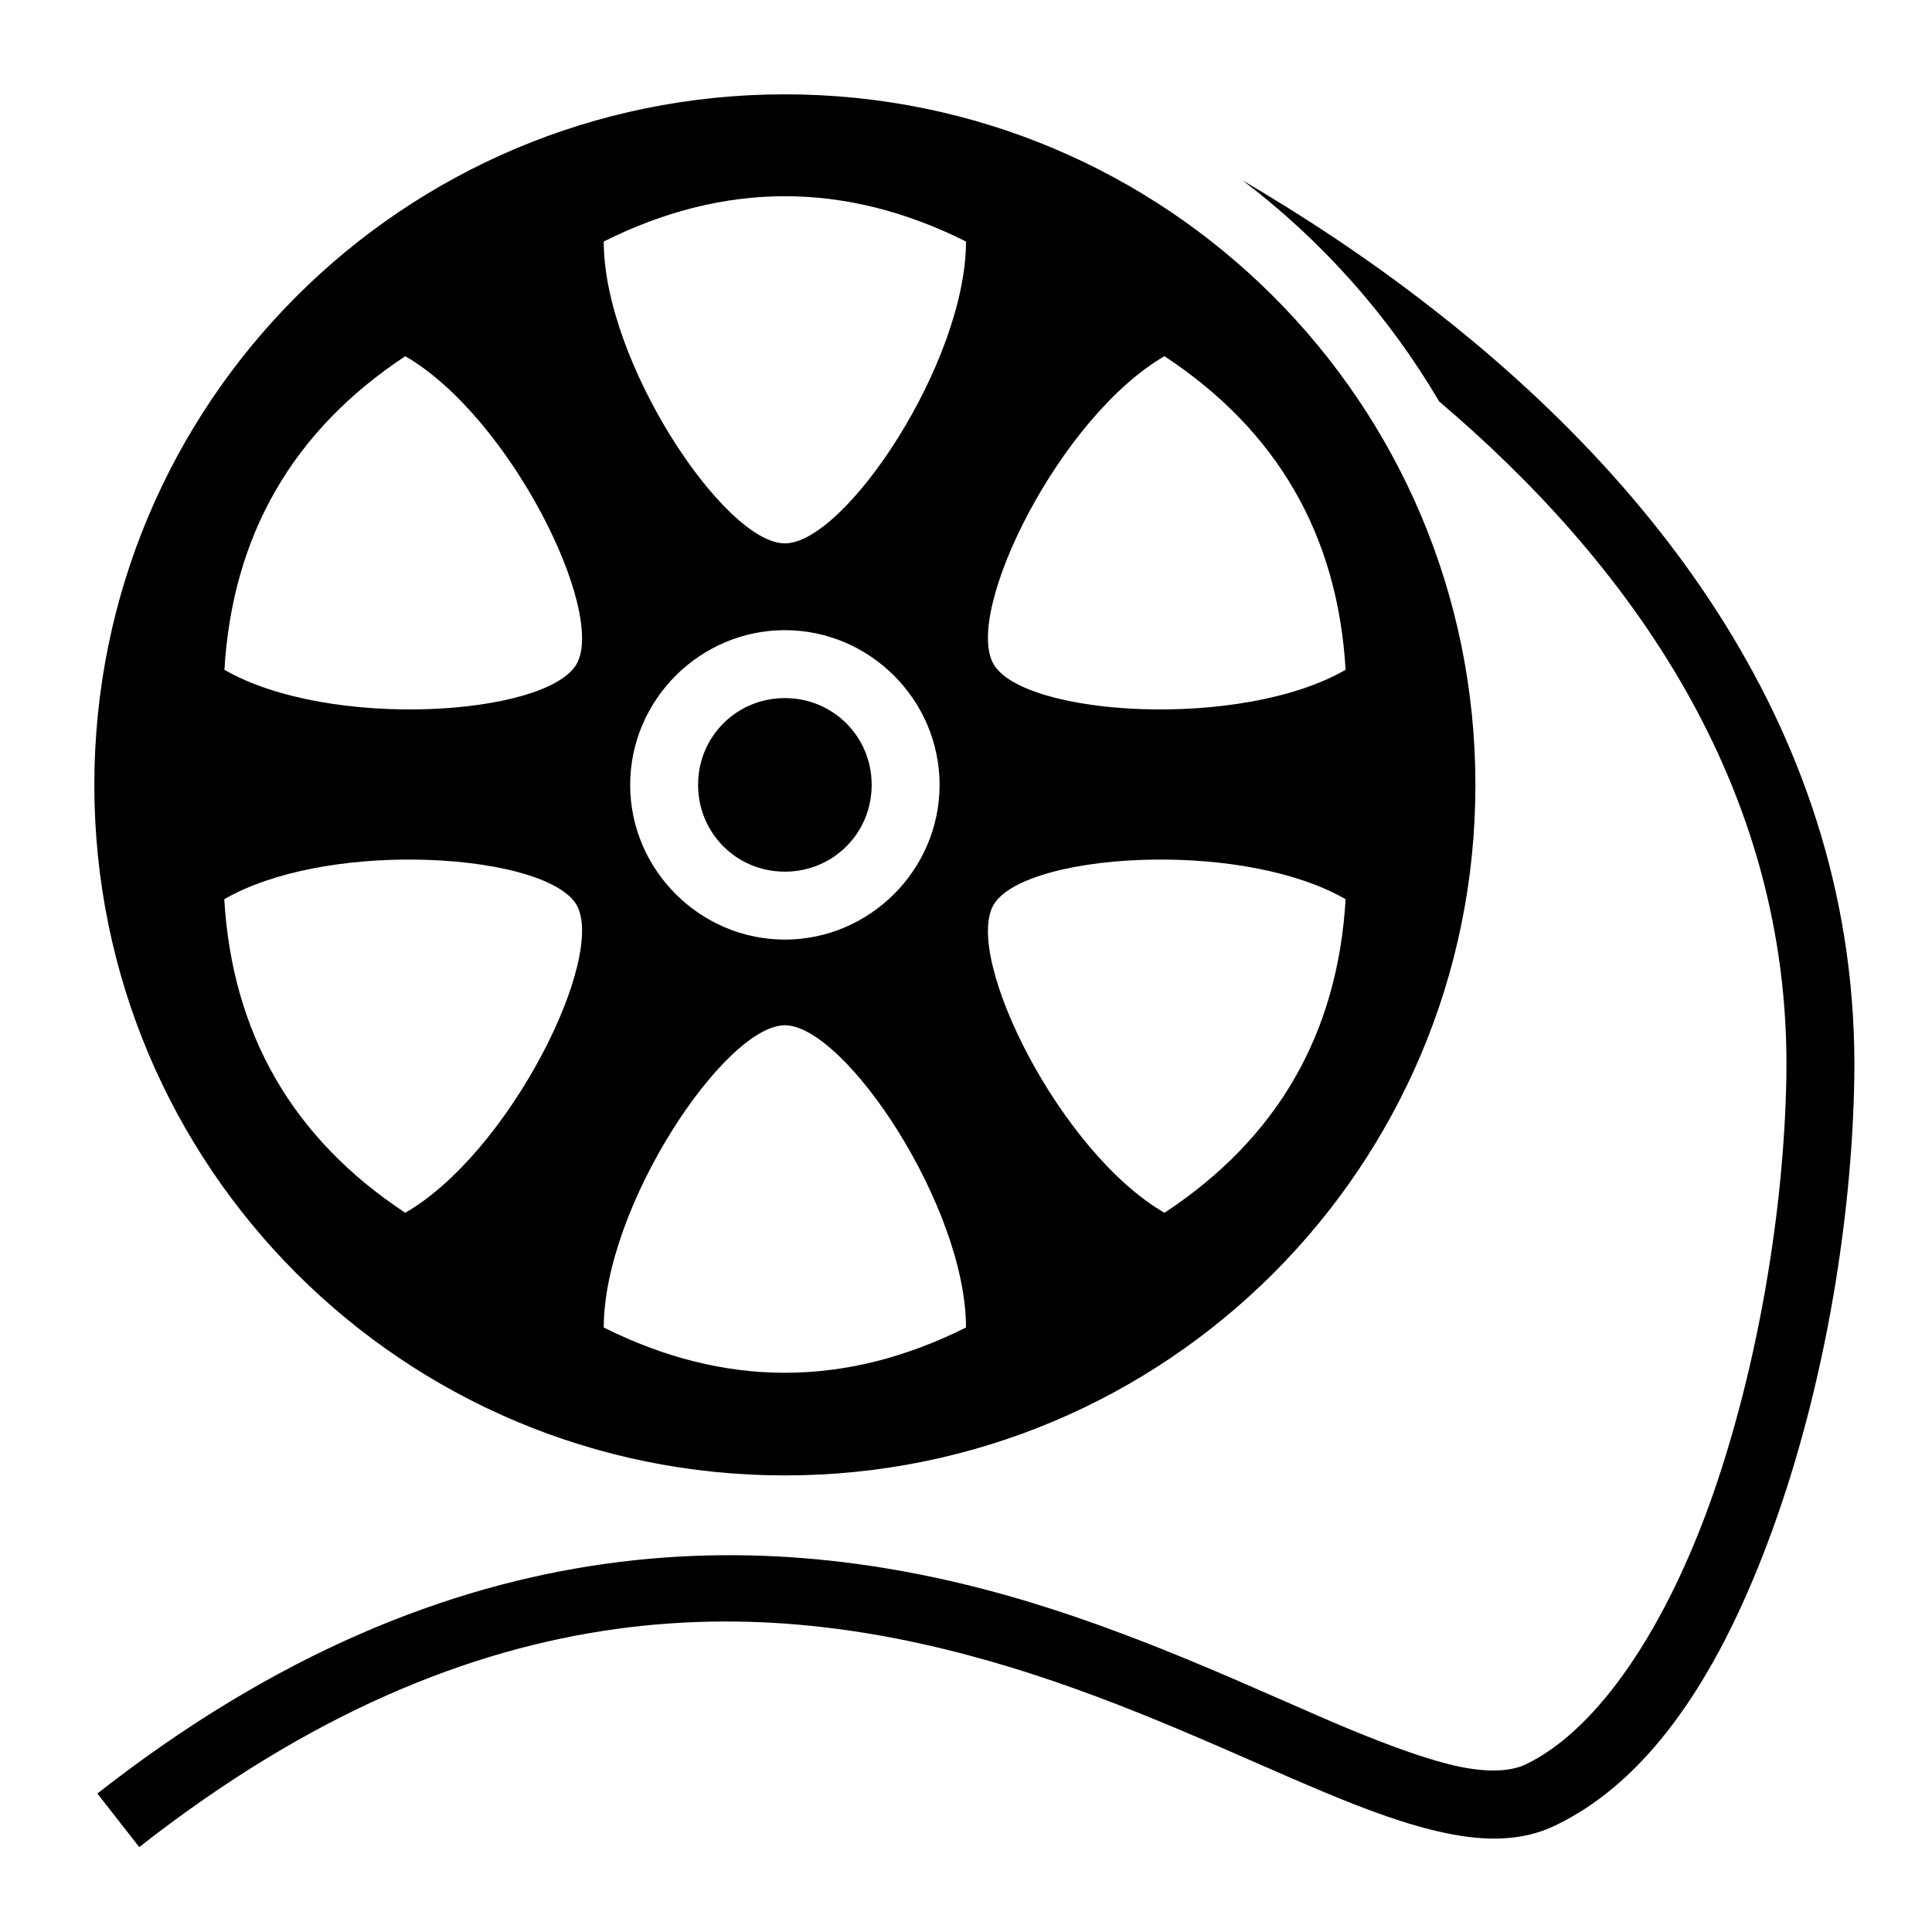
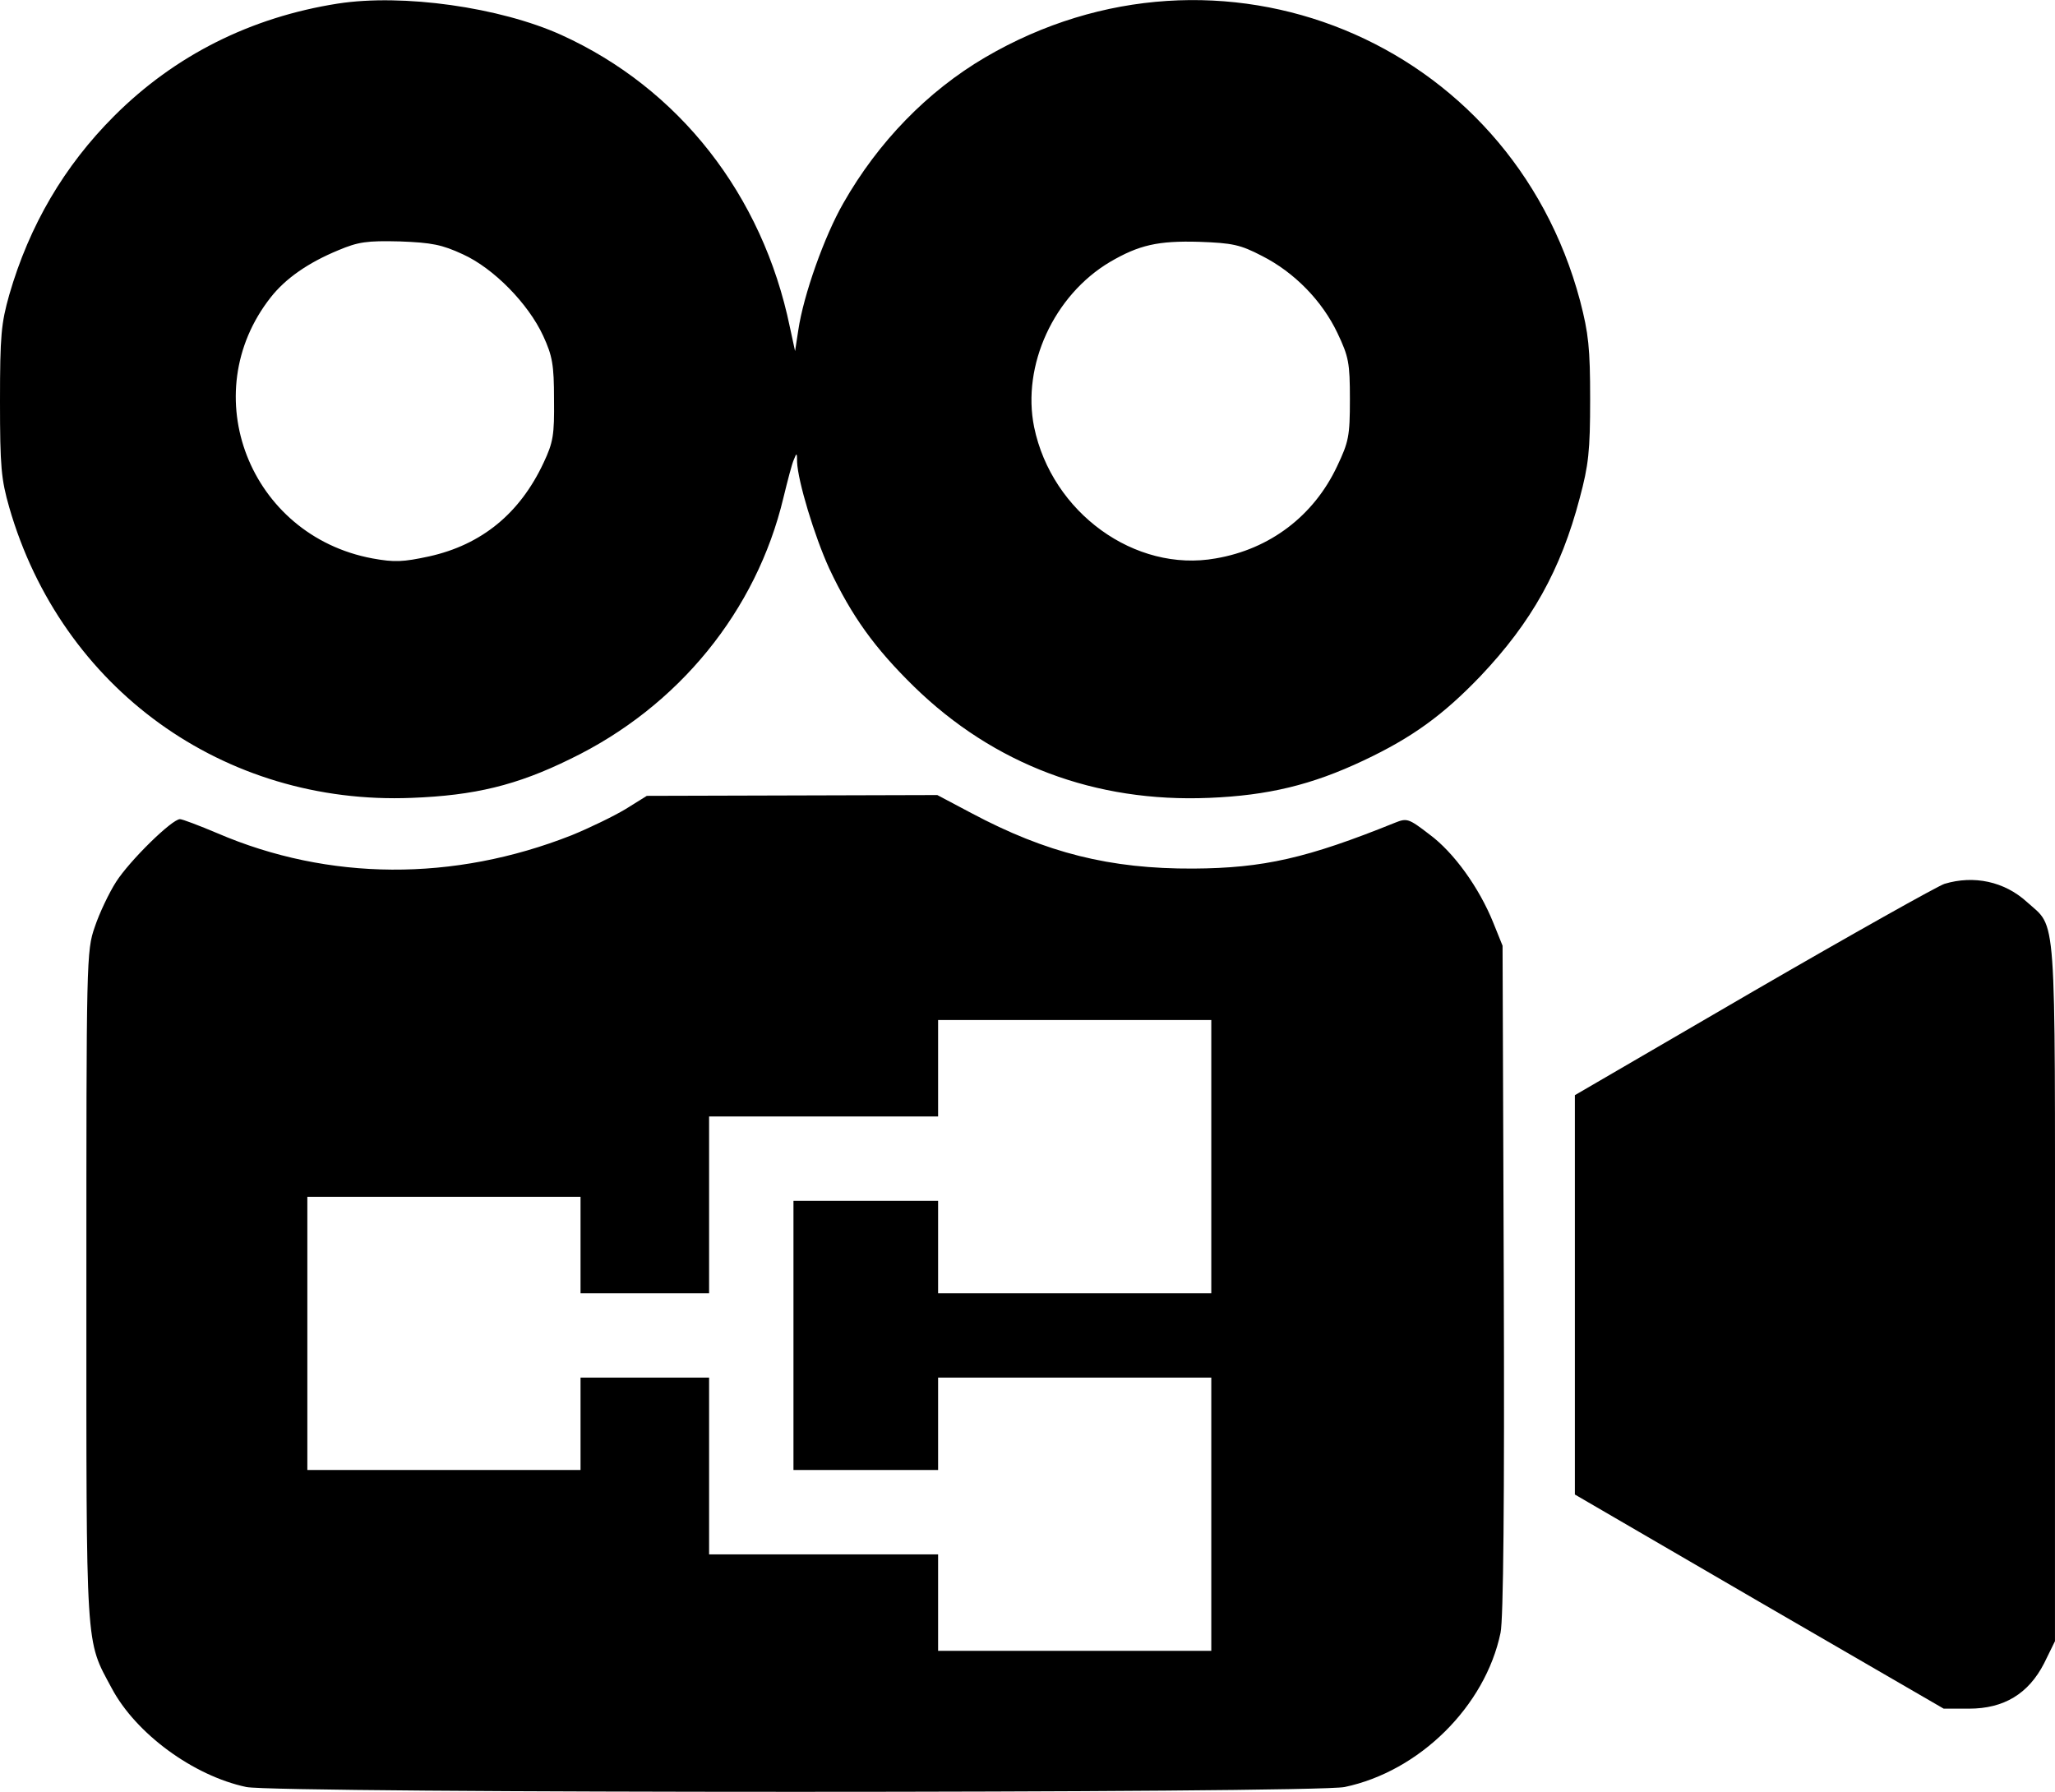
- <svg xmlns="http://www.w3.org/2000/svg" viewBox="0 0 512 512">
-   <path fill="#000" d="M208 25C106.8 25 25 106.8 25 208s81.8 183 183 183 183-81.8 183-183S309.2 25 208 25zm121.3 22.81c21 15.91 38.7 35.83 52.1 58.59 49.1 41.7 93.4 100.9 92 179.2-.6 34.4-7.3 75.5-19.4 110.3-12.1 34.7-30.1 62.3-49.7 71.7-3.9 1.8-9.5 2.2-17.5.6-8-1.7-17.9-5.3-29.3-10-22.7-9.5-51.2-23.4-84.2-33.5-66.2-20.1-152-24.2-247.5 50.6l11.1 14.2c91.2-71.5 168.3-66.7 231.1-47.6 31.4 9.6 59 23 82.6 32.9 11.7 4.9 22.5 8.9 32.6 11 10.1 2.1 20 2.3 28.9-2 27.5-13.1 46-45.1 58.9-82 12.9-36.9 19.8-79.5 20.4-115.8 1.6-92.8-55.5-160.5-111.9-204.3-17.2-13.42-34.5-24.69-50.2-33.89zM208 52c16 0 32 4 48 12 0 32-32 80-48 80s-48-48-48-80c16-8 32-12 48-12zM107.4 94.4c27.7 16 53.3 67.7 45.4 81.6-8.1 13.8-65.6 17.5-93.33 1.5 2.14-35.7 18.13-63.4 47.93-83.1zm201.2 0c29.9 19.7 45.9 47.4 48 83.1-27.7 16-85.3 12.3-93.3-1.5-8-13.9 17.6-65.6 45.3-81.6zM208 167c22.5 0 41 18.5 41 41s-18.5 41-41 41-41-18.5-41-41 18.5-41 41-41zm0 18c-12.8 0-23 10.2-23 23s10.2 23 23 23 23-10.2 23-23-10.2-23-23-23zm-98.1 42.8c20.3.2 38.6 4.7 42.9 12 7.9 13.9-17.7 65.6-45.4 81.6-29.83-19.7-45.83-47.4-47.97-83.1 12.97-7.5 32.52-10.7 50.47-10.5zm196.2 0c18-.2 37.5 3 50.5 10.5-2.1 35.7-18.1 63.4-48 83.1-27.7-16-53.3-67.7-45.3-81.6 4.3-7.3 22.5-11.8 42.8-12zM208 271.7c16 .1 48 48.1 48 80.1-32 16-64 16-96 0 0-32 32-80 48-80.1z" />
+ <svg xmlns="http://www.w3.org/2000/svg" version="1.0" width="511.506pt" height="445.952pt" viewBox="0 0 511.506 445.952" preserveAspectRatio="xMidYMid meet">
+   <g transform="translate(-0.5,478.89) scale(0.1,-0.1)" fill="#000000" stroke="none">
+     <path d="M846 4780 c-217 -34 -406 -129 -557 -280 -124 -124 -211 -272 -261 -445 -20 -71 -23 -101 -23 -265 0 -163 3 -194 23 -264 130 -451 534 -742 1002 -723 156 6 261 31 395 97 269 130 463 369 530 650 10 41 21 84 26 95 7 18 8 17 8 -6 2 -48 43 -184 80 -265 56 -119 113 -198 211 -294 199 -194 451 -289 735 -277 146 6 255 32 384 93 121 57 198 113 291 210 127 134 200 264 247 443 22 82 26 117 26 246 0 128 -4 164 -25 245 -173 650 -899 947 -1481 606 -143 -84 -266 -210 -353 -363 -47 -82 -99 -228 -112 -316 l-8 -52 -13 60 c-68 329 -276 594 -569 727 -153 69 -394 103 -556 78z m311 -624 c77 -35 163 -123 200 -203 23 -50 27 -72 27 -158 1 -89 -2 -107 -26 -158 -59 -126 -154 -204 -285 -233 -65 -14 -86 -15 -141 -5 -306 57 -443 409 -253 650 37 47 93 86 168 117 50 21 71 24 153 22 80 -3 105 -8 157 -32z m1989 -4 c81 -41 150 -112 188 -192 28 -59 31 -74 31 -165 0 -92 -3 -106 -32 -167 -58 -123 -167 -206 -302 -229 -201 -36 -408 114 -452 327 -31 153 49 328 189 411 72 42 119 53 222 50 83 -3 102 -7 156 -35z" />
+     <path d="M1562 2775 c-30 -18 -90 -47 -134 -65 -294 -116 -605 -114 -882 5 -45 19 -87 35 -93 35 -20 0 -125 -103 -159 -156 -18 -28 -42 -79 -53 -112 -21 -60 -21 -80 -21 -895 0 -917 -3 -877 63 -1000 60 -113 203 -218 335 -246 75 -16 2659 -16 2734 0 186 39 350 201 388 384 7 33 10 326 8 880 l-3 830 -23 57 c-35 87 -98 175 -159 220 -52 40 -56 41 -86 29 -218 -88 -327 -113 -502 -114 -207 -1 -366 39 -552 138 l-85 45 -362 -1 -361 -1 -53 -33z m1458 -865 l0 -340 -340 0 -340 0 0 115 0 115 -180 0 -180 0 0 -335 0 -335 180 0 180 0 0 115 0 115 340 0 340 0 0 -340 0 -340 -340 0 -340 0 0 120 0 120 -285 0 -285 0 0 220 0 220 -160 0 -160 0 0 -115 0 -115 -340 0 -340 0 0 340 0 340 340 0 340 0 0 -120 0 -120 160 0 160 0 0 220 0 220 285 0 285 0 0 120 0 120 340 0 340 0 0 -340z" />
+     <path d="M4845 2589 c-16 -5 -230 -125 -475 -267 l-445 -259 0 -497 0 -497 459 -267 459 -266 63 0 c87 0 148 37 187 113 l27 55 0 869 c0 969 5 903 -70 971 -56 51 -132 67 -205 45z" />
+   </g>
</svg>
